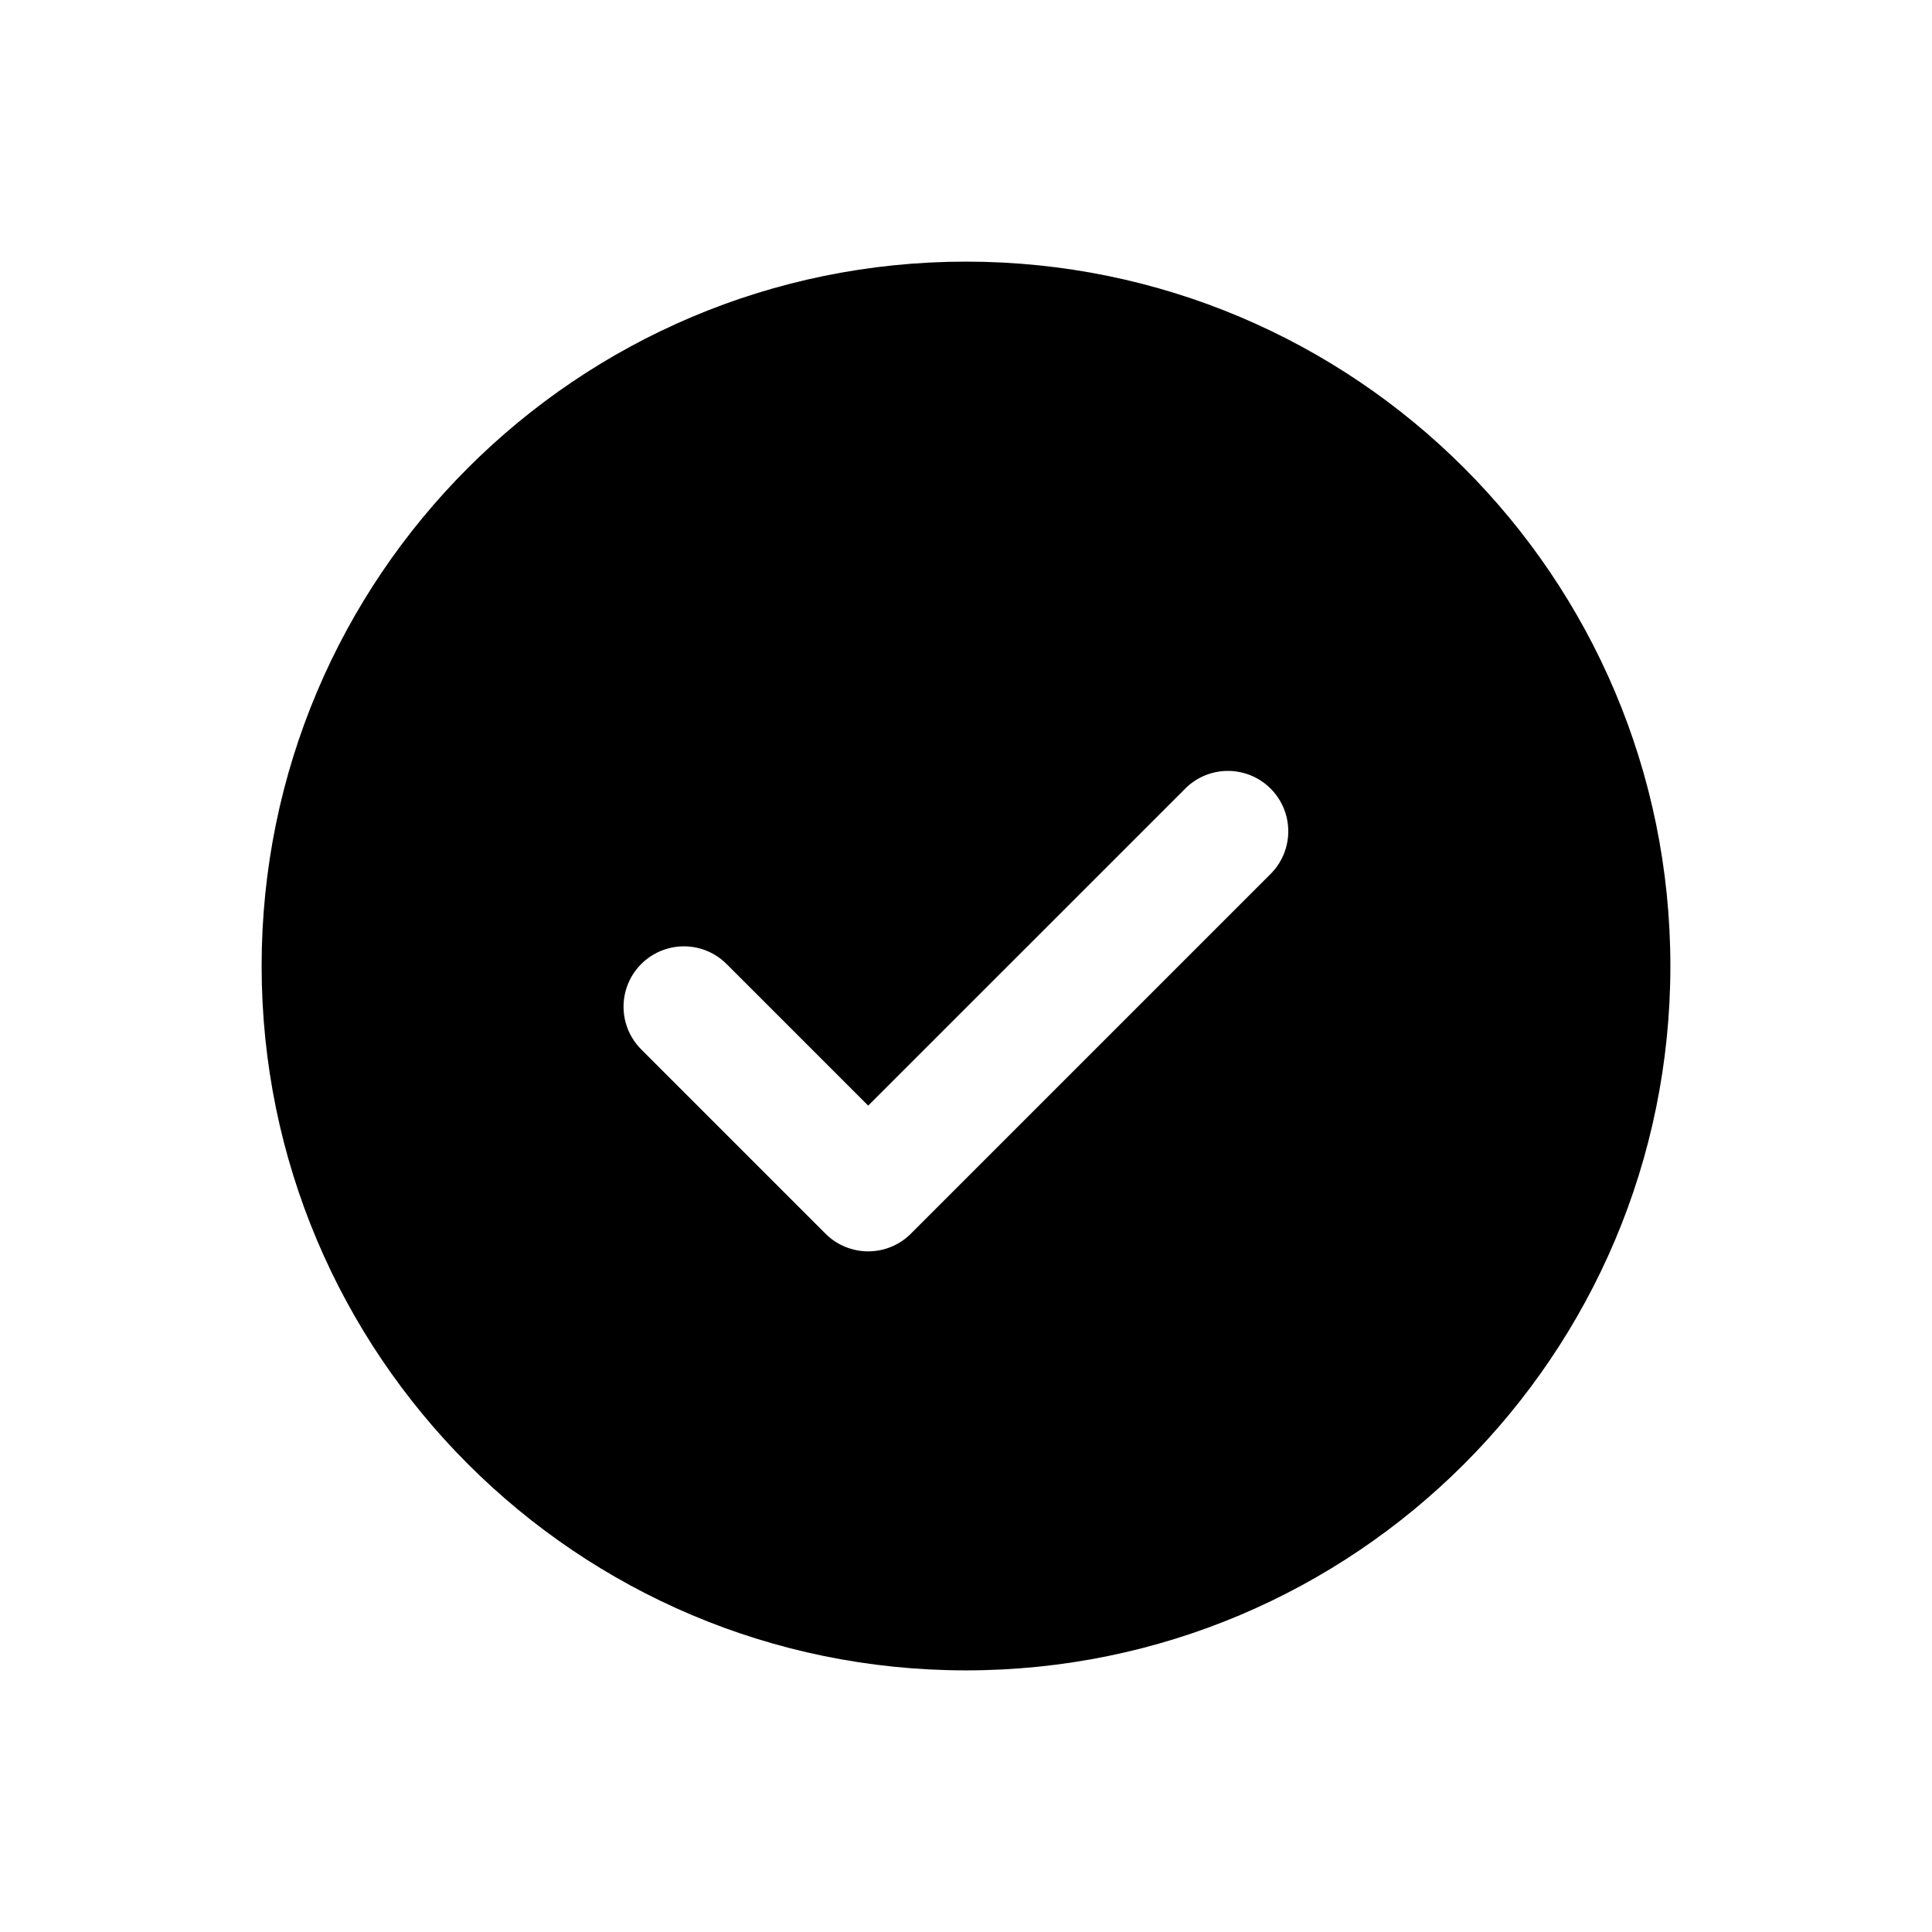
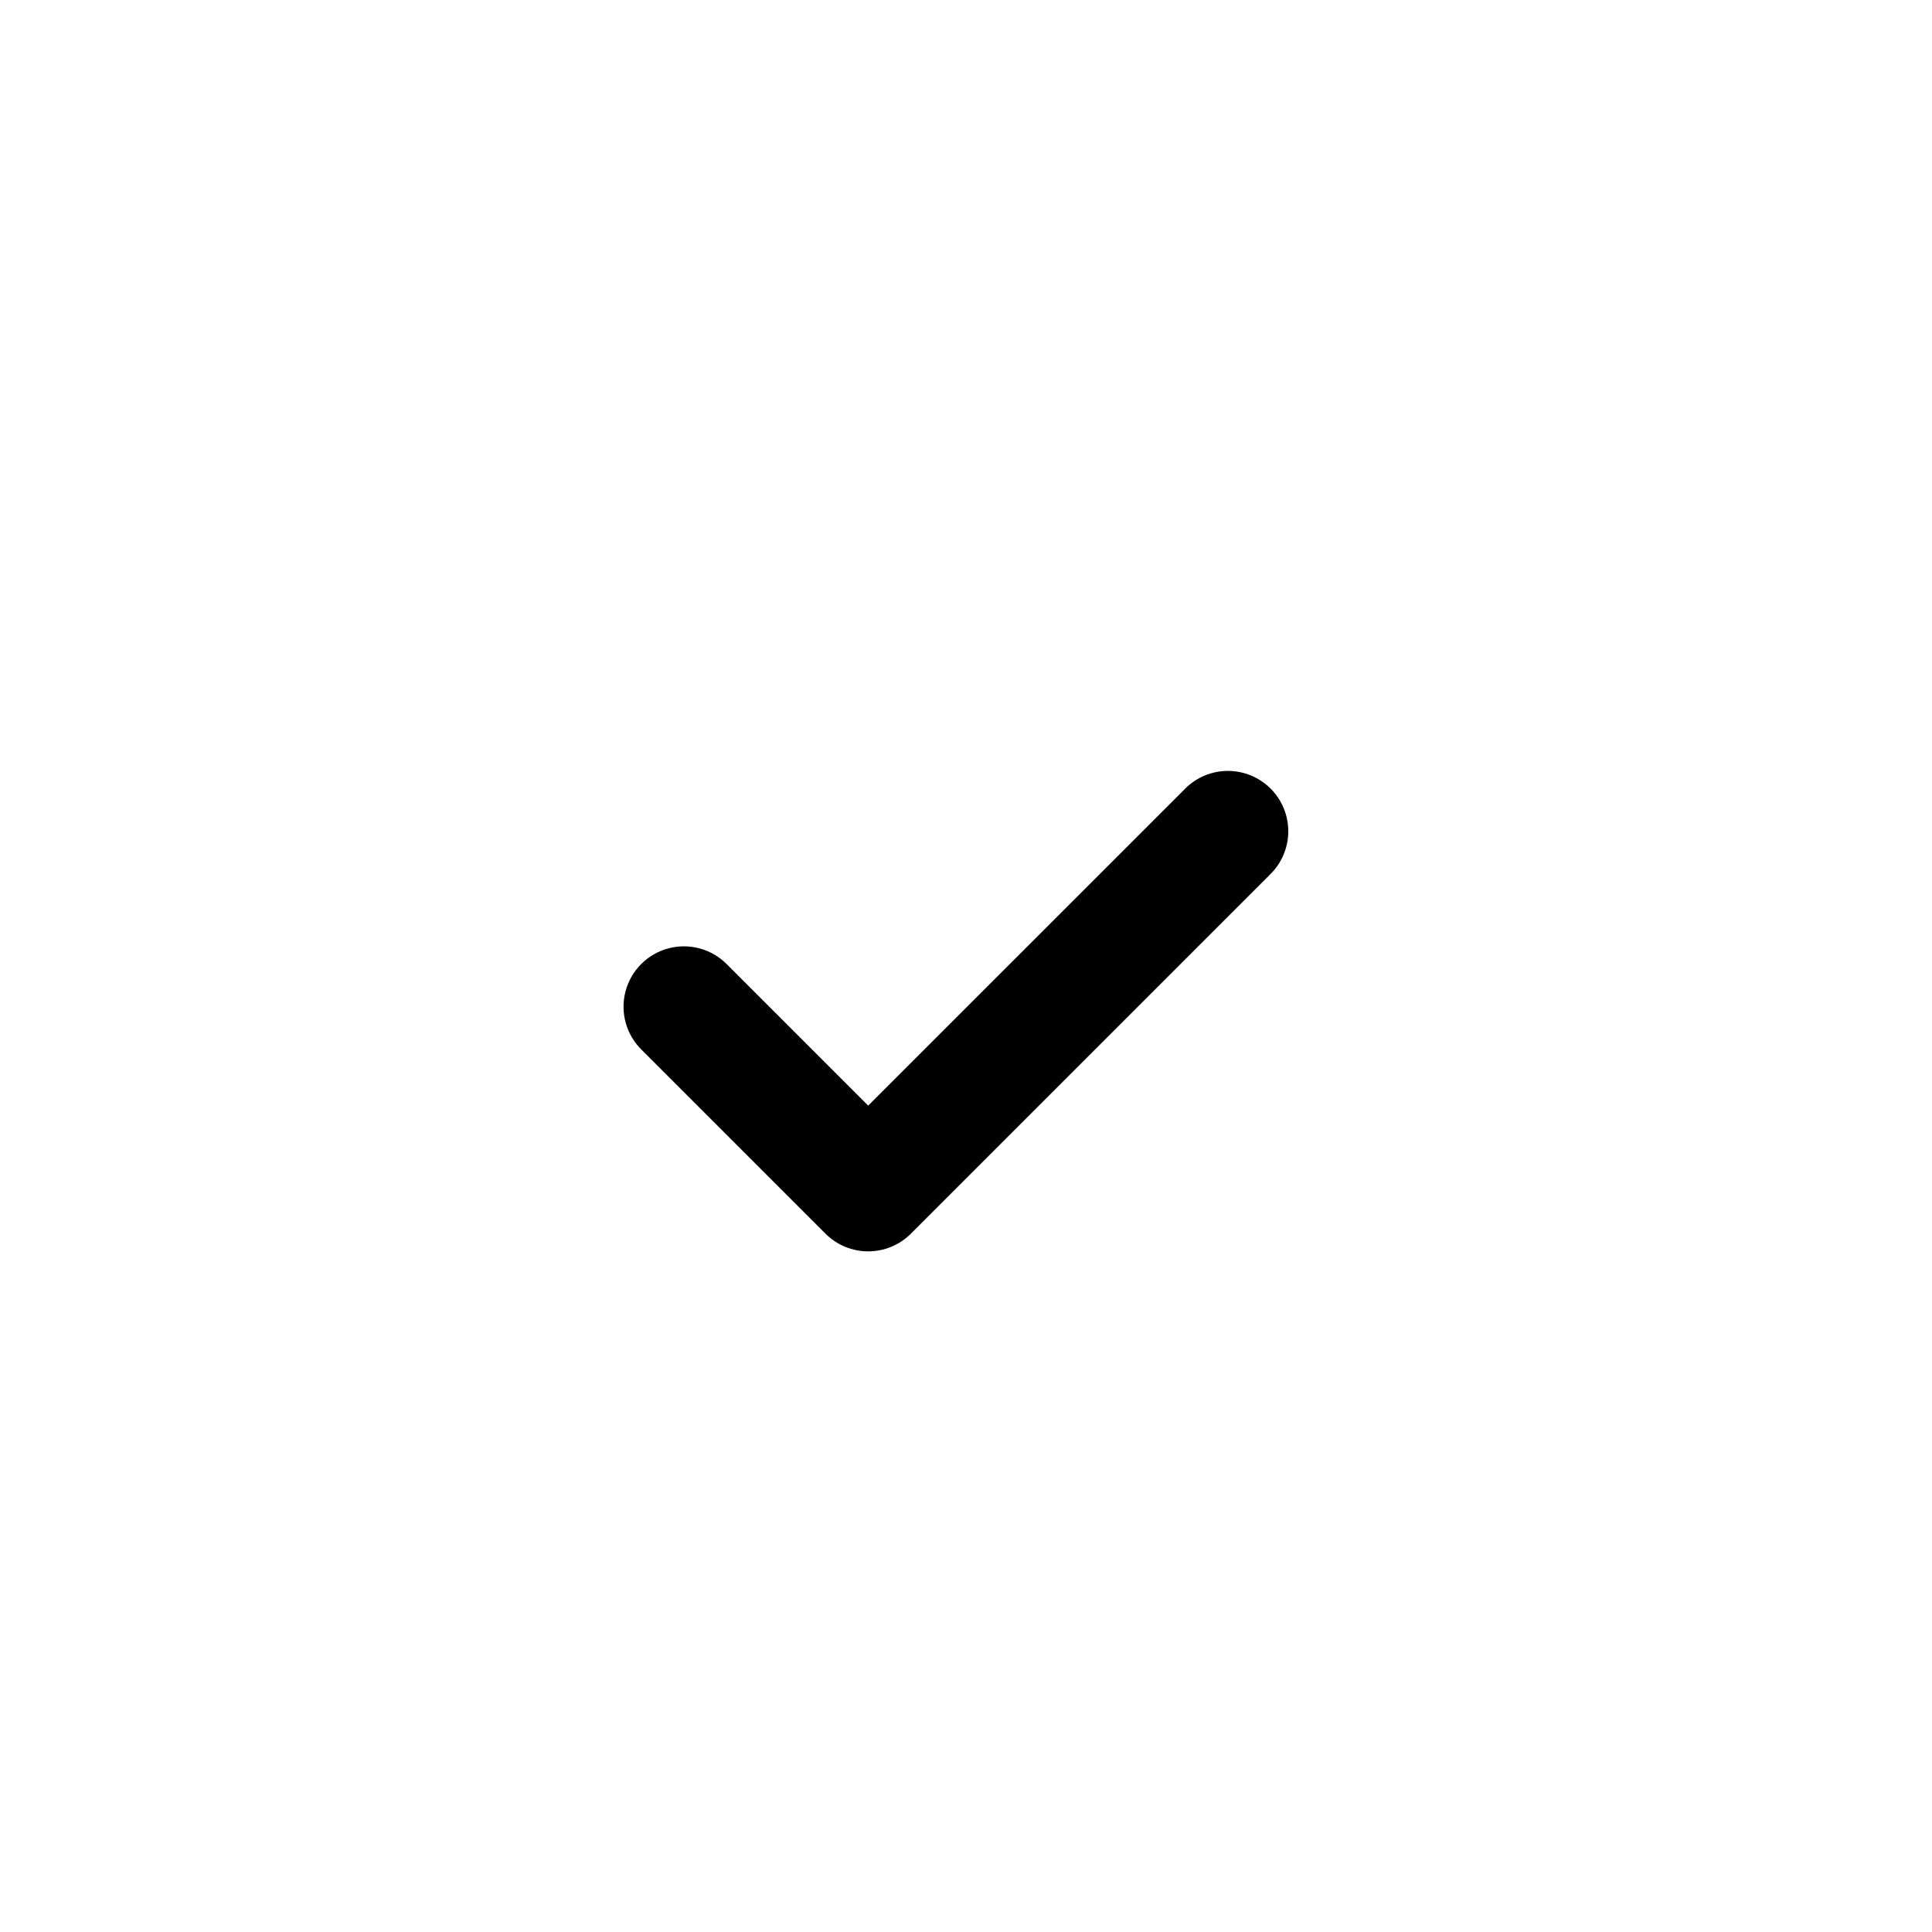
<svg xmlns="http://www.w3.org/2000/svg" viewBox="0 0 1024 1024" version="1.1" width="1em" height="1em" fill="currentColor">
-   <path d="M138.667 512c0-206.187 167.147-373.333 373.333-373.333S885.333 305.813 885.333 512 718.187 885.333 512 885.333 138.667 718.187 138.667 512z M672.64 464a32 32 0 1 0-45.227-45.227l-167.253 167.232-74.667-74.667a32 32 0 1 0-45.227 45.269l97.28 97.28a32 32 0 0 0 45.227 0l189.867-189.867z" />
+   <path d="M672.64 464a32 32 0 1 0-45.227-45.227l-167.253 167.232-74.667-74.667a32 32 0 1 0-45.227 45.269l97.28 97.28a32 32 0 0 0 45.227 0l189.867-189.867z" />
</svg>
